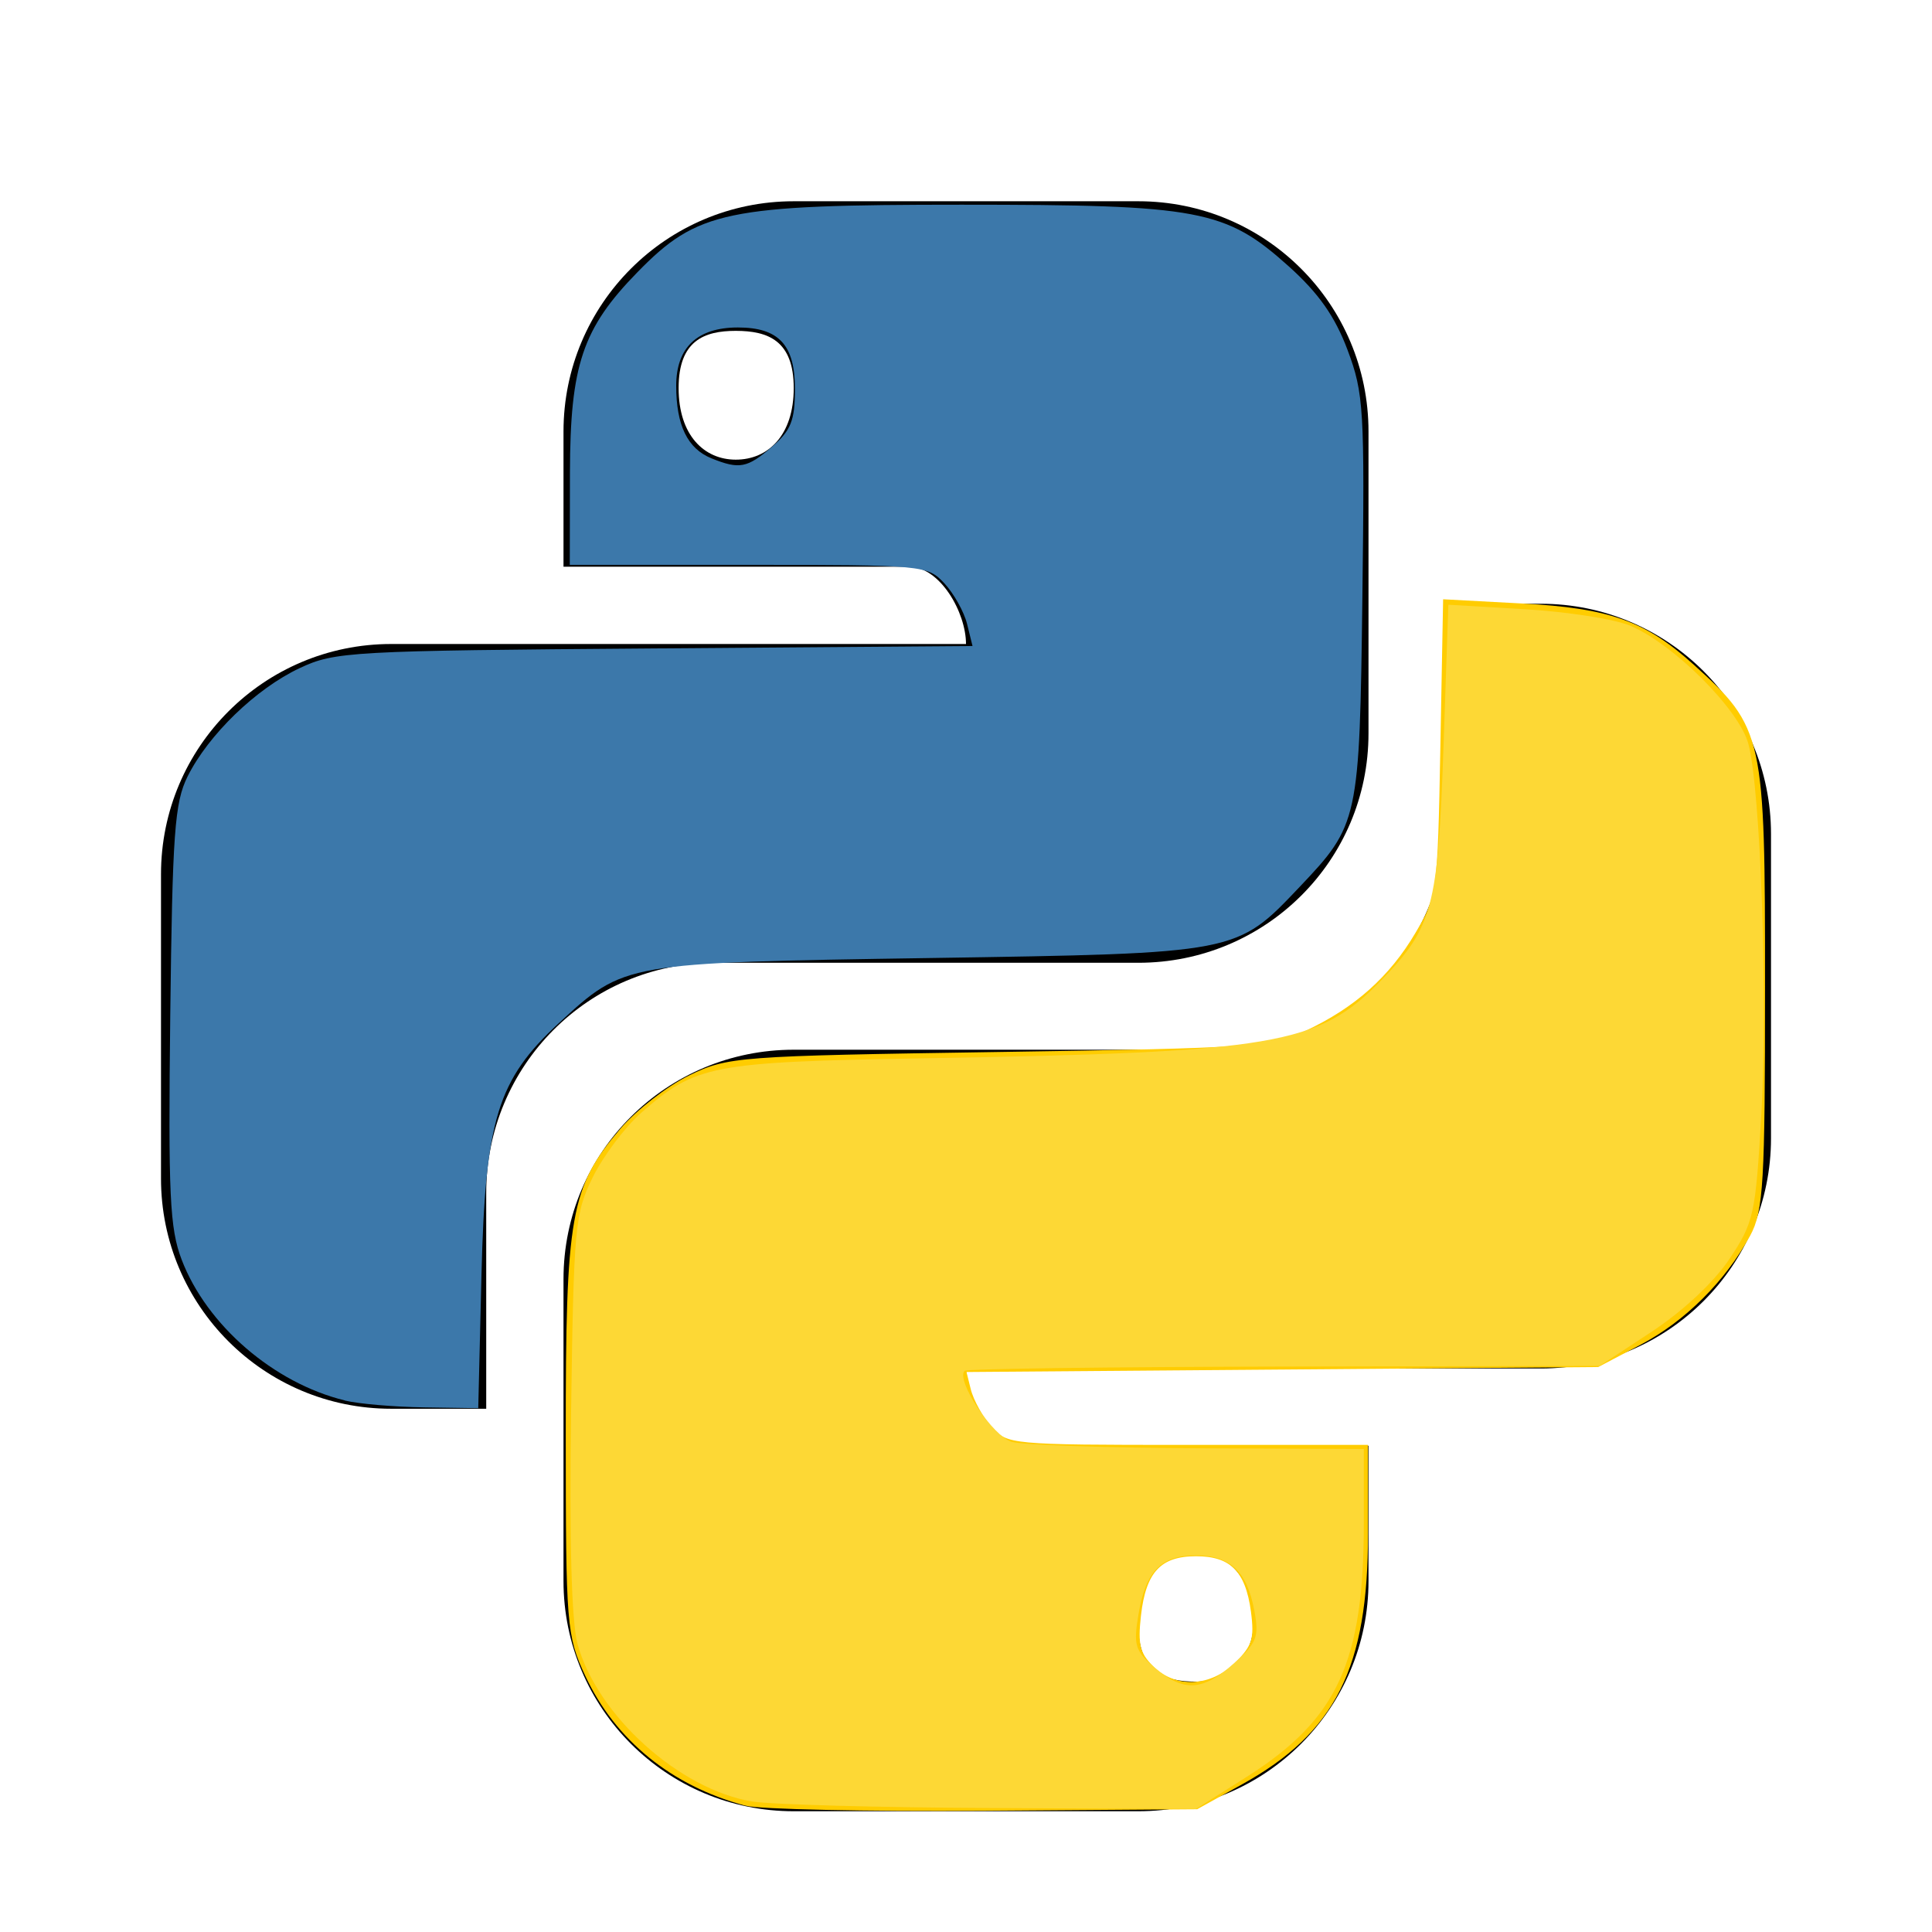
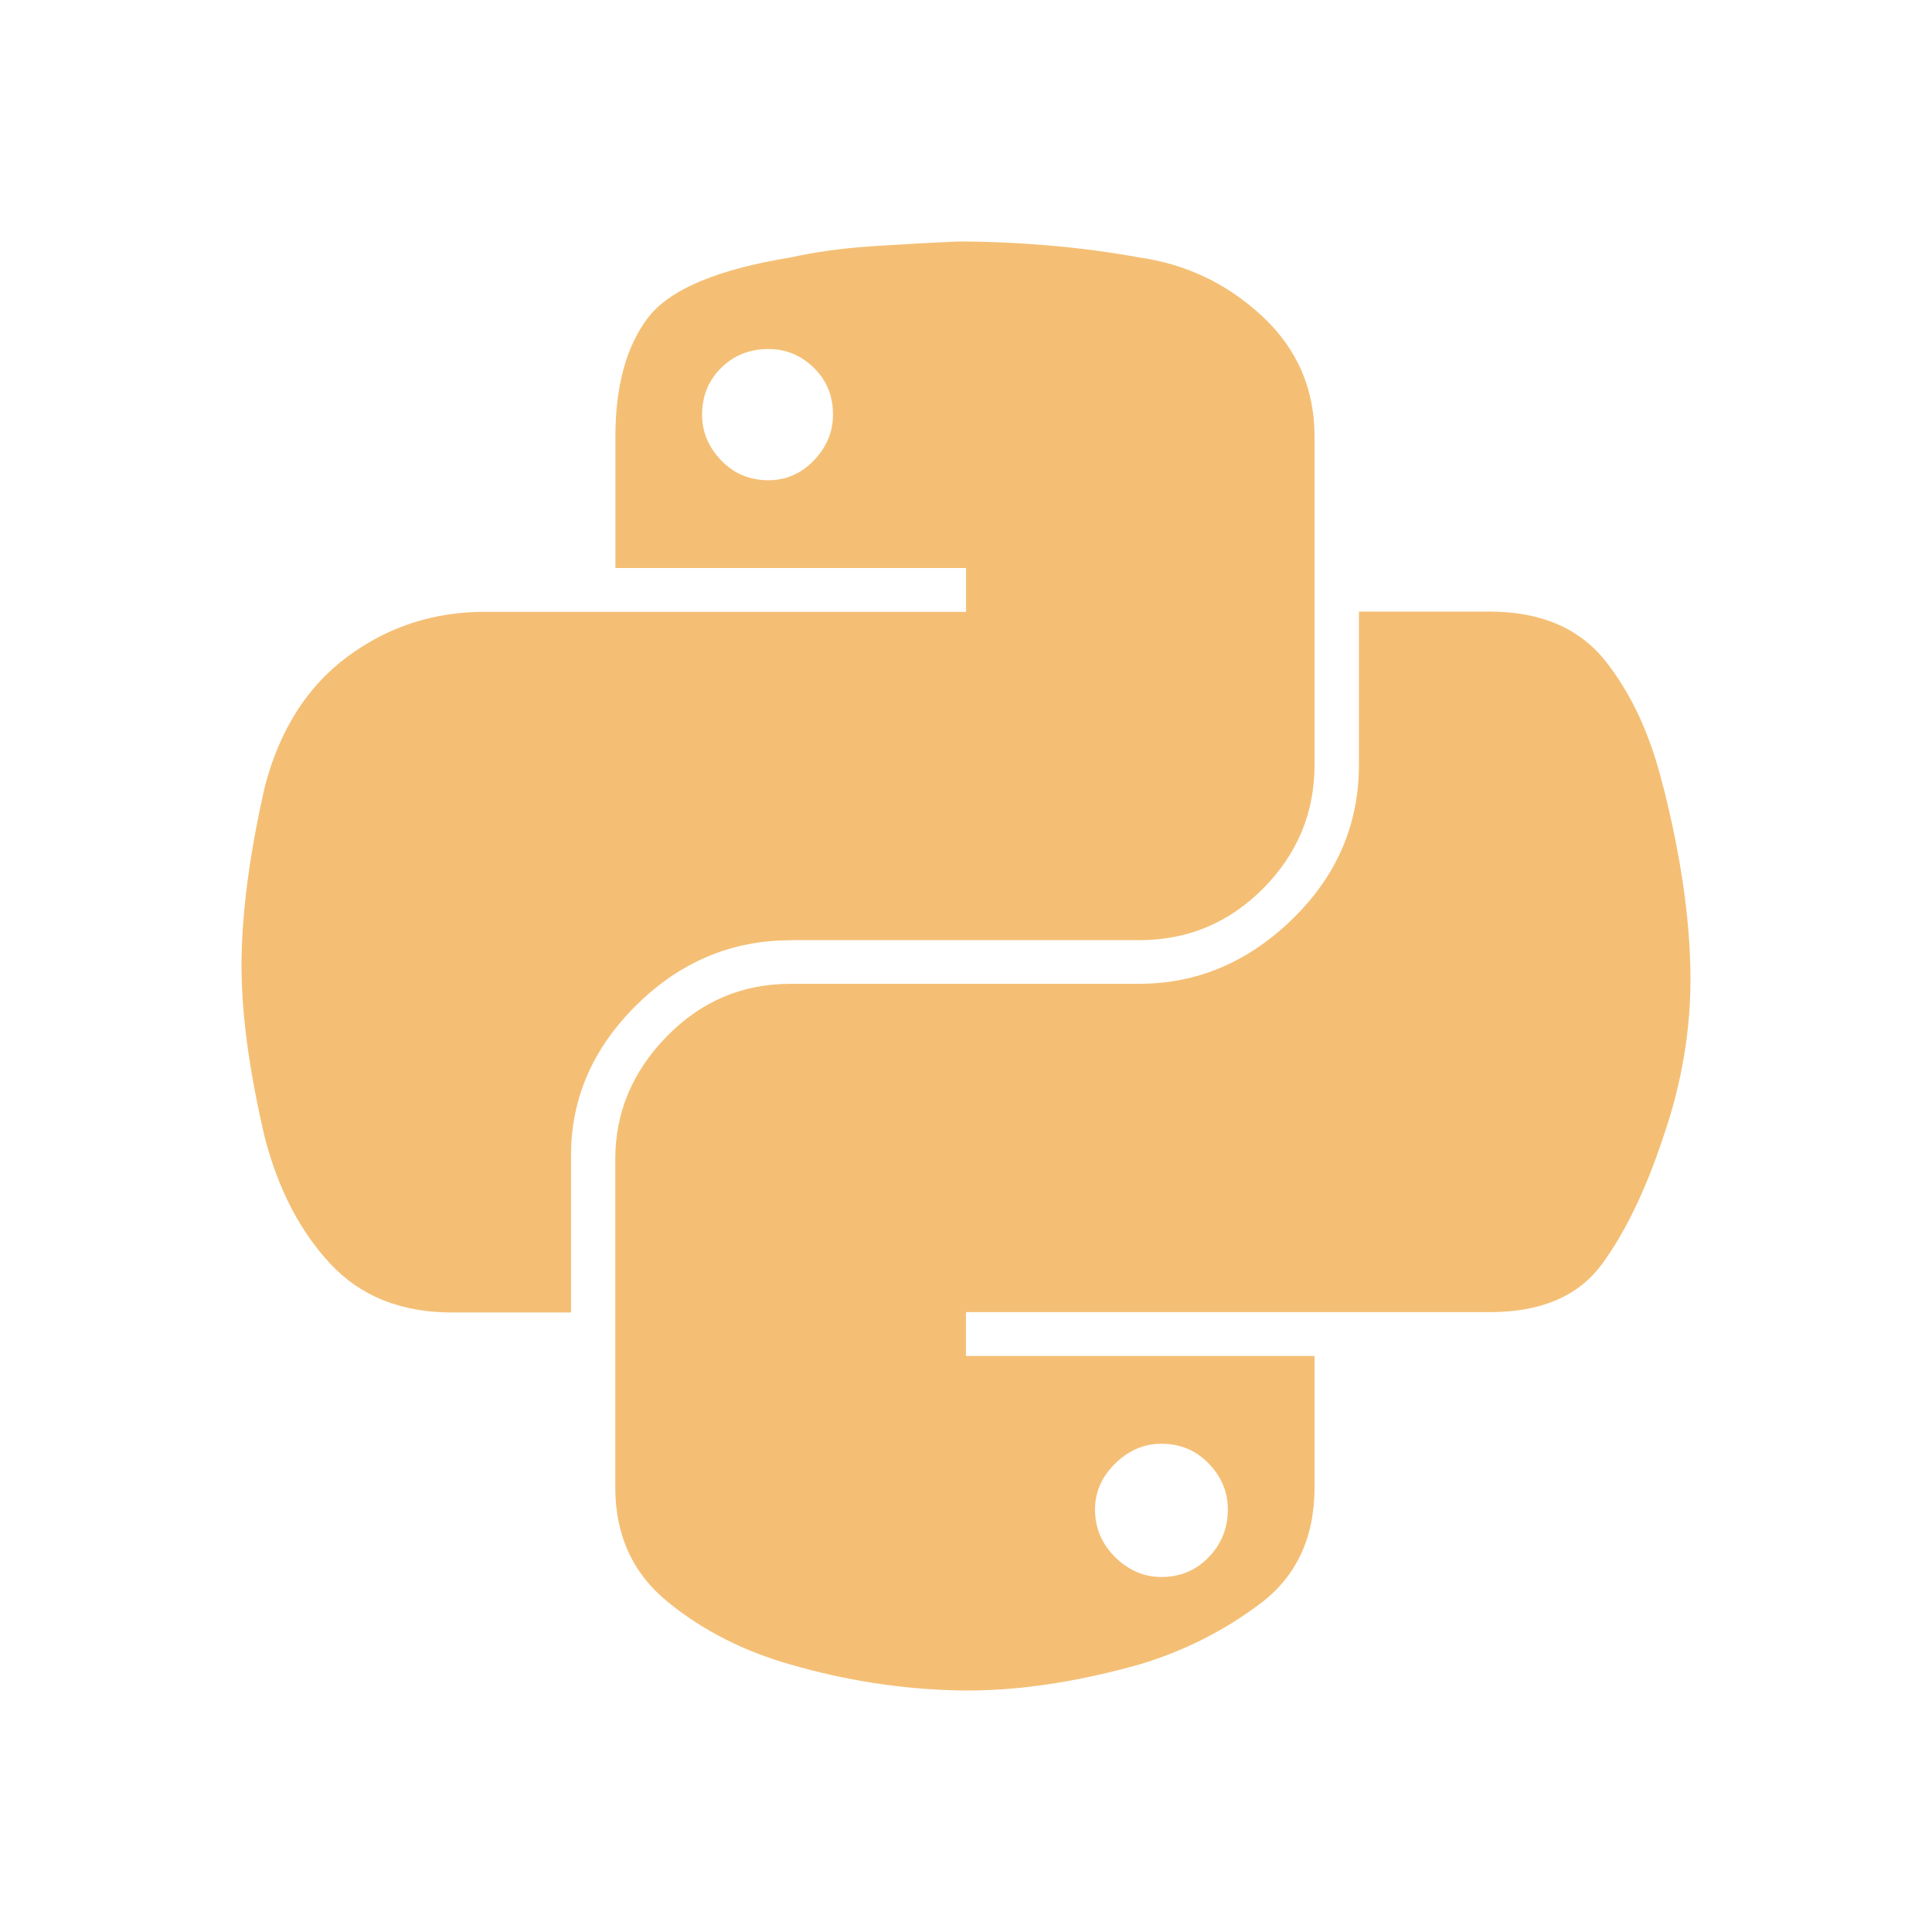
- <svg xmlns="http://www.w3.org/2000/svg" version="1.1" width="24" height="24" viewBox="0 0 24 24" id="svg2">
-   <defs id="defs8" />
-   <path d="M19.14,7.5A2.86,2.86 0 0,1 22,10.36V14.14A2.86,2.86 0 0,1 19.14,17H12C12,17.39 12.32,17.96 12.71,17.96H17V19.64A2.86,2.86 0 0,1 14.14,22.5H9.86A2.86,2.86 0 0,1 7,19.64V15.89C7,14.31 8.28,13.04 9.86,13.04H15.11C16.69,13.04 17.96,11.76 17.96,10.18V7.5H19.14M14.86,19.29C14.46,19.29 14.14,19.59 14.14,20.18C14.14,20.77 14.46,20.89 14.86,20.89A0.71,0.71 0 0,0 15.57,20.18C15.57,19.59 15.25,19.29 14.86,19.29M4.86,17.5C3.28,17.5 2,16.22 2,14.64V10.86C2,9.28 3.28,8 4.86,8H12C12,7.61 11.68,7.04 11.29,7.04H7V5.36C7,3.78 8.28,2.5 9.86,2.5H14.14C15.72,2.5 17,3.78 17,5.36V9.11C17,10.69 15.72,11.96 14.14,11.96H8.89C7.31,11.96 6.04,13.24 6.04,14.82V17.5H4.86M9.14,5.71C9.54,5.71 9.86,5.41 9.86,4.82C9.86,4.23 9.54,4.11 9.14,4.11C8.75,4.11 8.43,4.23 8.43,4.82C8.43,5.41 8.75,5.71 9.14,5.71Z" id="path4" />
-   <path style="fill:#ffcc00;fill-opacity:1;stroke:#ffcc00;stroke-width:0.102" d="M 9.264,22.379 C 8.369,22.138 7.683,21.58 7.317,20.797 7.089,20.308 7.08,20.191 7.079,17.84 c -0.001,-2.745 0.057,-3.074 0.666,-3.785 0.193,-0.225 0.568,-0.517 0.833,-0.647 0.469,-0.231 0.578,-0.239 3.839,-0.289 3.131,-0.047 3.387,-0.065 3.814,-0.264 0.627,-0.291 1.071,-0.687 1.4,-1.247 0.27,-0.459 0.279,-0.522 0.312,-2.291 l 0.034,-1.819 0.932,0.05 c 1.074,0.058 1.504,0.211 2.098,0.748 0.853,0.77 0.868,0.841 0.868,3.957 0,2.434 -0.02,2.783 -0.18,3.075 -0.304,0.556 -0.794,1.044 -1.336,1.33 l -0.518,0.273 -3.95,0.031 -3.95,0.031 0.068,0.274 c 0.037,0.151 0.164,0.377 0.282,0.503 C 12.499,17.995 12.552,18 14.723,18 l 2.22,0 0,1.05 c 0,1.653 -0.393,2.437 -1.54,3.072 l -0.545,0.302 -2.644,0.019 c -1.454,0.01 -2.781,-0.018 -2.949,-0.063 z m 6.119,-1.692 c 0.222,-0.222 0.253,-0.325 0.207,-0.675 -0.07,-0.523 -0.278,-0.731 -0.732,-0.731 -0.466,0 -0.672,0.218 -0.735,0.781 -0.042,0.372 -0.012,0.496 0.164,0.671 0.3,0.3 0.77,0.28 1.097,-0.047 z" id="path4142" />
-   <path style="fill:#fdd835;fill-opacity:1;stroke:none;stroke-width:0.102;stroke-opacity:1" d="M 9.349,22.38 C 8.438,22.231 7.413,21.306 7.173,20.417 7.1,20.144 7.072,19.138 7.094,17.549 c 0.033,-2.317 0.047,-2.473 0.27,-2.926 0.13,-0.263 0.401,-0.624 0.603,-0.801 0.674,-0.592 0.869,-0.629 3.484,-0.675 4.399,-0.076 4.927,-0.165 5.705,-0.967 0.642,-0.662 0.706,-0.901 0.775,-2.884 l 0.061,-1.784 0.951,0.056 c 0.523,0.031 1.11,0.122 1.304,0.203 0.54,0.226 1.358,1.042 1.472,1.47 0.153,0.573 0.243,3.18 0.16,4.618 -0.071,1.23 -0.093,1.327 -0.395,1.78 -0.193,0.289 -0.577,0.648 -0.966,0.904 l -0.646,0.425 -3.922,0.008 c -2.157,0.004 -3.942,0.028 -3.967,0.053 -0.115,0.115 0.354,0.82 0.588,0.883 0.14,0.038 1.181,0.073 2.314,0.079 L 16.942,18 l 0,0.91 c 0,1.738 -0.325,2.446 -1.454,3.162 l -0.631,0.4 -2.542,-0.012 c -1.398,-0.006 -2.733,-0.043 -2.966,-0.081 z m 5.98,-1.718 c 0.286,-0.256 0.314,-0.328 0.252,-0.658 -0.091,-0.483 -0.302,-0.682 -0.723,-0.682 -0.435,0 -0.624,0.193 -0.715,0.73 -0.065,0.384 -0.044,0.453 0.2,0.663 0.358,0.308 0.596,0.295 0.986,-0.053 z" id="path4144" />
-   <path style="fill:#3c78aa;fill-opacity:1;stroke:none;stroke-opacity:1" d="M 4.281,17.396 C 3.401,17.181 2.567,16.461 2.257,15.649 2.108,15.26 2.089,14.845 2.115,12.608 2.142,10.348 2.169,9.97 2.33,9.646 2.589,9.127 3.181,8.554 3.722,8.3 4.159,8.094 4.354,8.083 8.13,8.055 L 12.081,8.025 12.013,7.75 C 11.975,7.598 11.848,7.372 11.731,7.246 11.522,7.022 11.468,7.017 9.298,7.017 l -2.22,0 0.002,-1.144 c 0.003,-1.337 0.156,-1.794 0.839,-2.492 0.746,-0.764 1.104,-0.838 4.026,-0.838 2.962,0 3.279,0.06 4.067,0.768 0.37,0.333 0.572,0.621 0.728,1.037 0.202,0.539 0.213,0.735 0.184,3.072 -0.035,2.777 -0.046,2.824 -0.78,3.598 -0.787,0.829 -0.761,0.824 -4.59,0.883 -3.811,0.059 -3.796,0.056 -4.609,0.806 -0.765,0.705 -0.917,1.2 -0.964,3.133 l -0.04,1.653 -0.676,-0.01 c -0.372,-0.006 -0.813,-0.044 -0.981,-0.085 z M 9.589,5.551 C 9.826,5.347 9.875,5.225 9.875,4.831 9.875,4.284 9.674,4.068 9.166,4.068 8.663,4.068 8.4,4.316 8.4,4.792 8.4,5.284 8.541,5.574 8.839,5.694 9.184,5.833 9.283,5.815 9.589,5.551 Z" id="path4146" />
+ <svg xmlns="http://www.w3.org/2000/svg" width="32" height="32" viewBox="0 0 32 32">
+   <path fill="#F4BF75" fill-rule="evenodd" d="M13.096,15.572 L18.87,15.572 C19.672,15.572 20.356,15.286 20.923,14.715 C21.489,14.144 21.773,13.462 21.773,12.67 L21.773,7.231 C21.773,6.439 21.484,5.774 20.906,5.237 C20.327,4.699 19.649,4.375 18.87,4.264 C18.38,4.175 17.879,4.109 17.368,4.065 C16.857,4.022 16.356,4 15.867,4 C15.355,4.023 14.865,4.05 14.397,4.082 C13.928,4.115 13.495,4.175 13.096,4.264 C11.873,4.462 11.083,4.798 10.727,5.27 C10.371,5.743 10.193,6.397 10.193,7.233 L10.193,9.408 L16.001,9.408 L16.001,10.134 L8.025,10.134 C7.179,10.134 6.422,10.382 5.754,10.877 C5.087,11.372 4.63,12.091 4.385,13.035 C4.14,14.113 4.012,15.064 4.001,15.888 C3.989,16.713 4.117,17.696 4.385,18.838 C4.607,19.695 4.969,20.393 5.47,20.931 C5.972,21.47 6.644,21.739 7.489,21.739 L9.458,21.739 L9.458,19.136 C9.458,18.19 9.82,17.36 10.543,16.646 C11.267,15.931 12.118,15.574 13.096,15.574 L13.096,15.574 L13.096,15.572 Z M12.729,7.954 C12.417,7.954 12.155,7.845 11.945,7.625 C11.734,7.406 11.629,7.153 11.629,6.868 C11.629,6.56 11.734,6.301 11.945,6.093 C12.155,5.885 12.417,5.781 12.729,5.781 C13.018,5.781 13.268,5.885 13.481,6.093 C13.693,6.301 13.798,6.56 13.797,6.868 C13.797,7.153 13.691,7.406 13.481,7.625 C13.27,7.845 13.019,7.954 12.729,7.954 L12.729,7.954 L12.729,7.954 Z M27.547,13.031 C27.346,12.196 27.029,11.503 26.596,10.955 C26.163,10.406 25.524,10.131 24.678,10.13 L22.508,10.13 L22.508,12.668 C22.508,13.657 22.14,14.509 21.405,15.224 C20.671,15.938 19.825,16.295 18.868,16.295 L13.094,16.295 C12.292,16.295 11.608,16.587 11.041,17.169 C10.474,17.751 10.191,18.427 10.191,19.197 L10.191,24.637 C10.191,25.429 10.48,26.06 11.058,26.531 C11.636,27.003 12.315,27.349 13.094,27.57 C14.007,27.834 14.925,27.977 15.847,27.998 C16.77,28.019 17.777,27.876 18.868,27.57 C19.603,27.35 20.27,27.015 20.871,26.563 C21.472,26.112 21.773,25.469 21.773,24.634 L21.773,22.459 L15.999,22.459 L15.999,21.733 L24.678,21.733 C25.524,21.733 26.141,21.469 26.53,20.942 C26.919,20.414 27.258,19.711 27.549,18.832 C27.861,17.93 28.011,17.023 27.999,16.112 C27.988,15.2 27.838,14.173 27.549,13.029 L27.549,13.029 L27.547,13.031 Z M19.237,23.913 C19.549,23.913 19.81,24.023 20.021,24.242 C20.232,24.461 20.337,24.714 20.337,25 C20.337,25.308 20.232,25.571 20.021,25.791 C19.81,26.01 19.549,26.12 19.237,26.12 C18.948,26.12 18.693,26.01 18.47,25.791 C18.248,25.571 18.137,25.308 18.137,25 C18.137,24.714 18.248,24.461 18.47,24.242 C18.693,24.023 18.948,23.913 19.237,23.913 L19.237,23.913 L19.237,23.913 Z" />
</svg>
